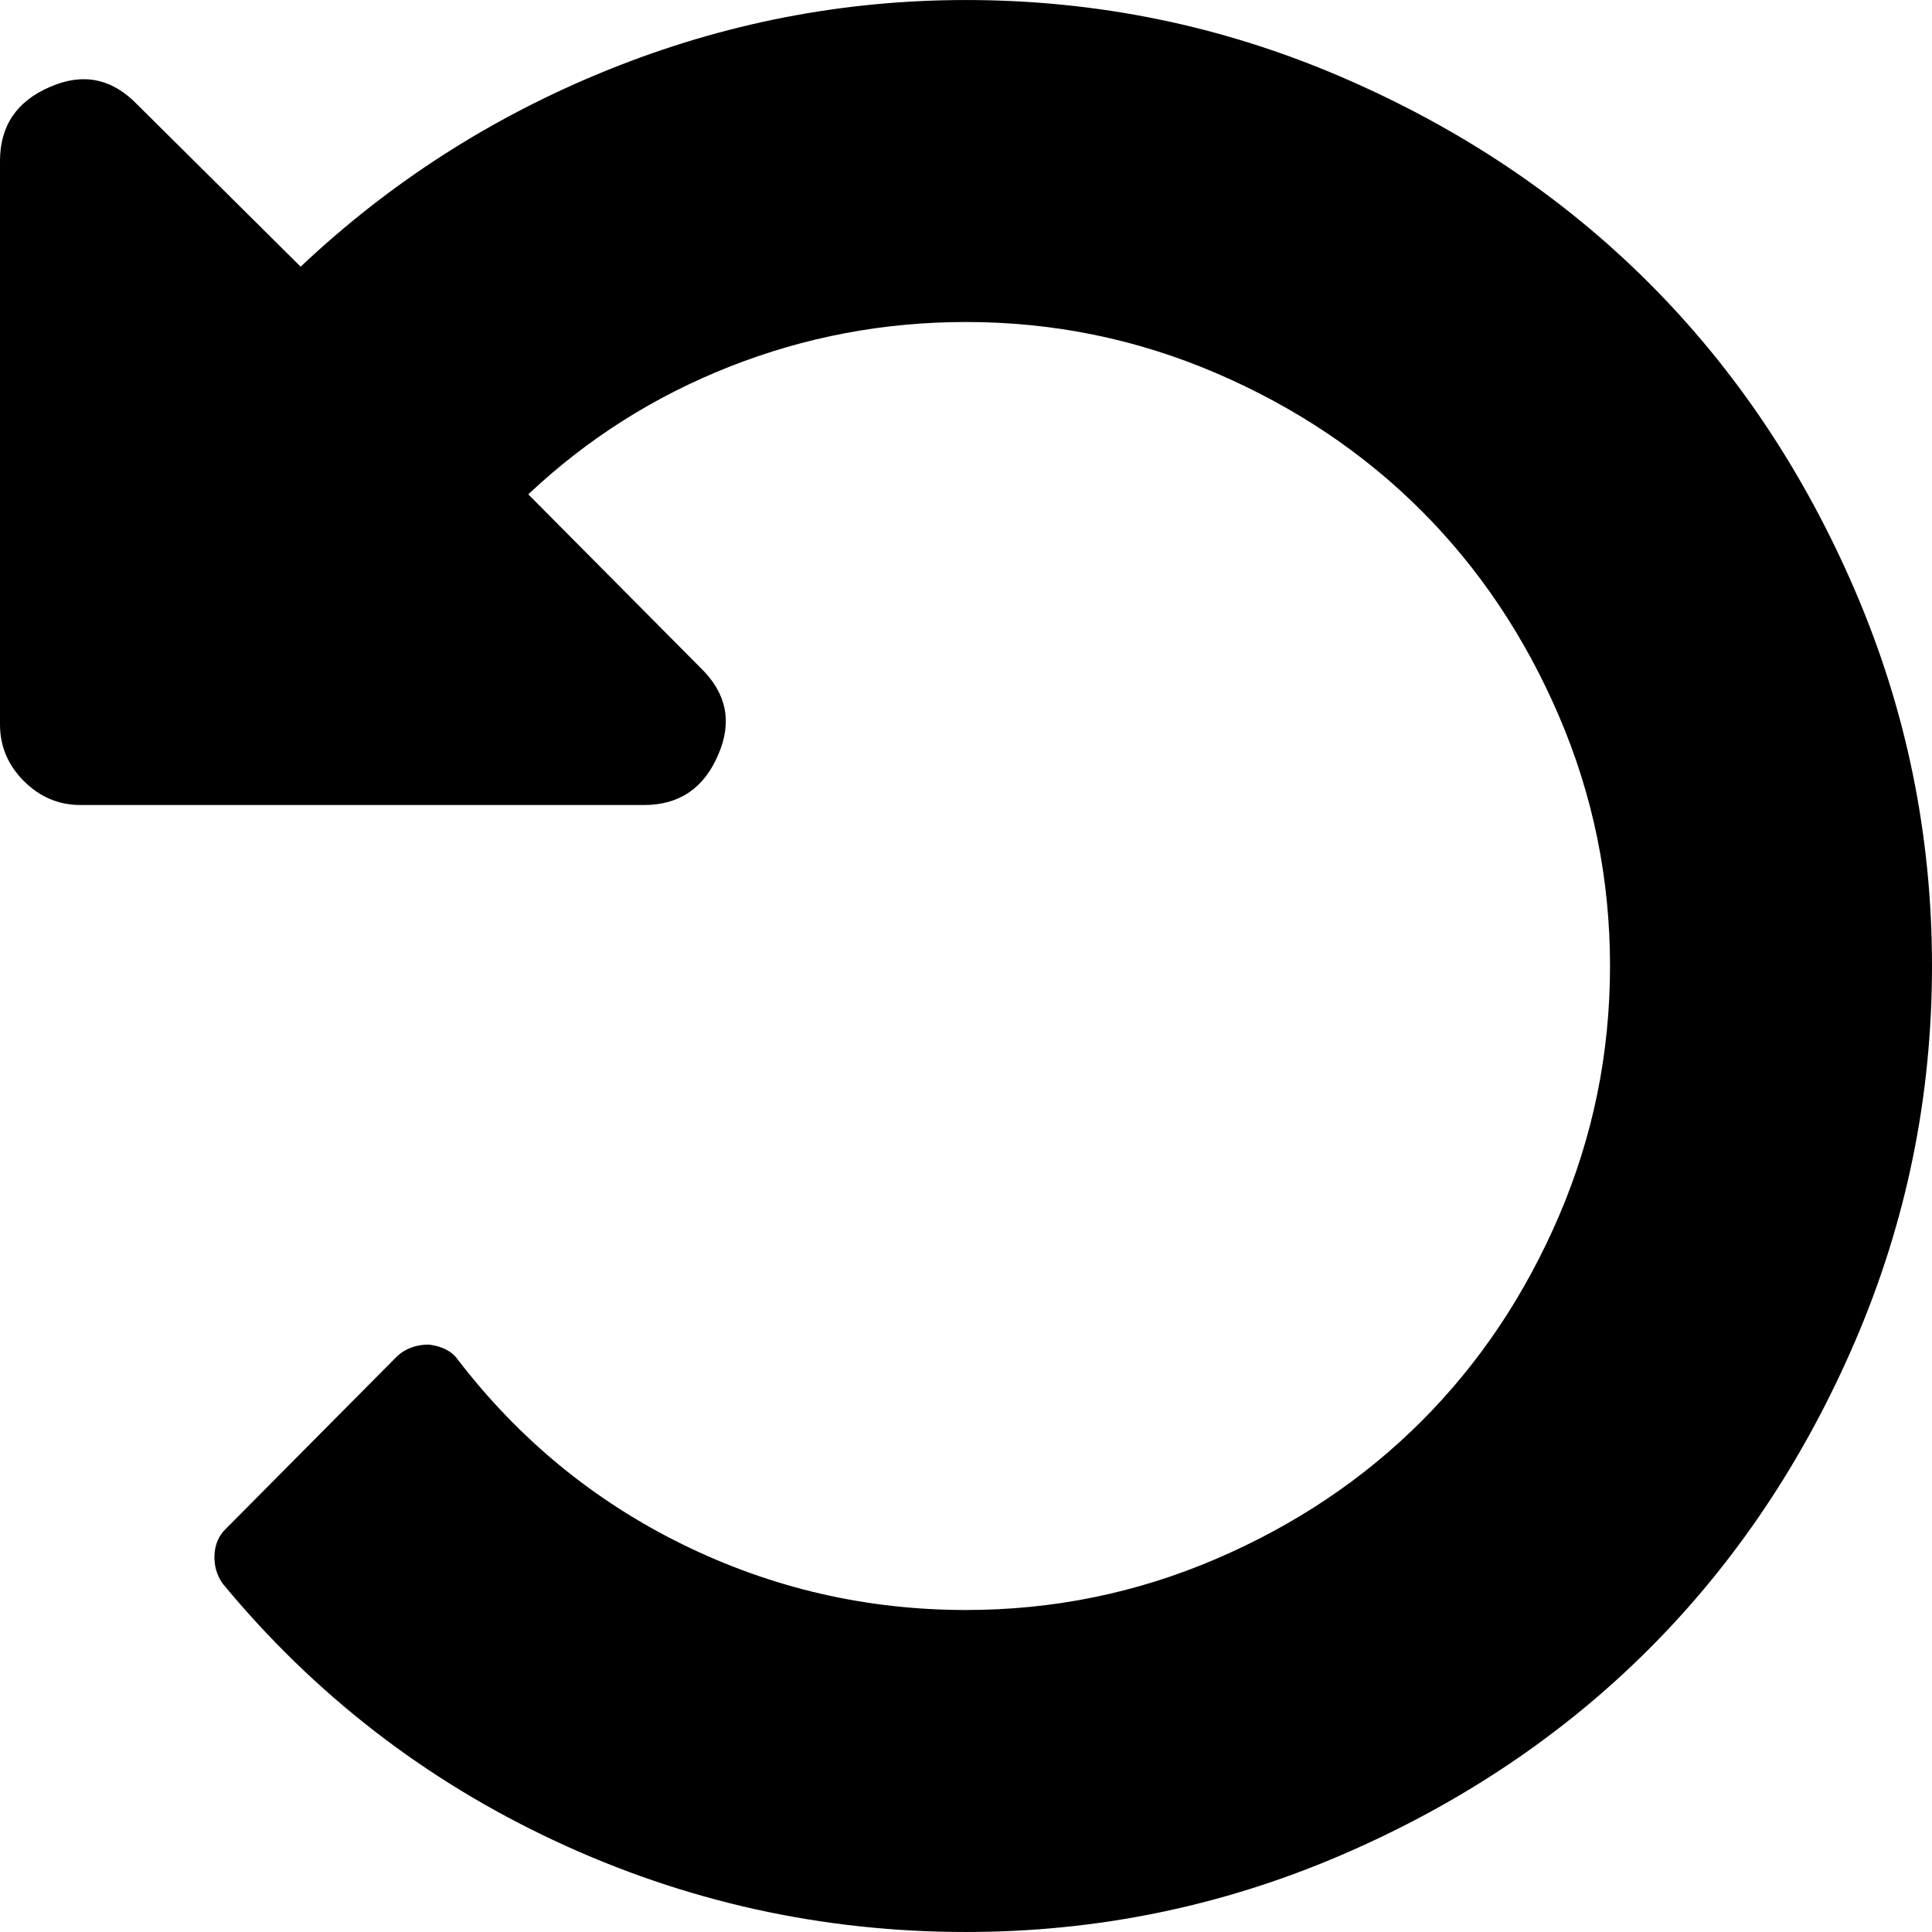
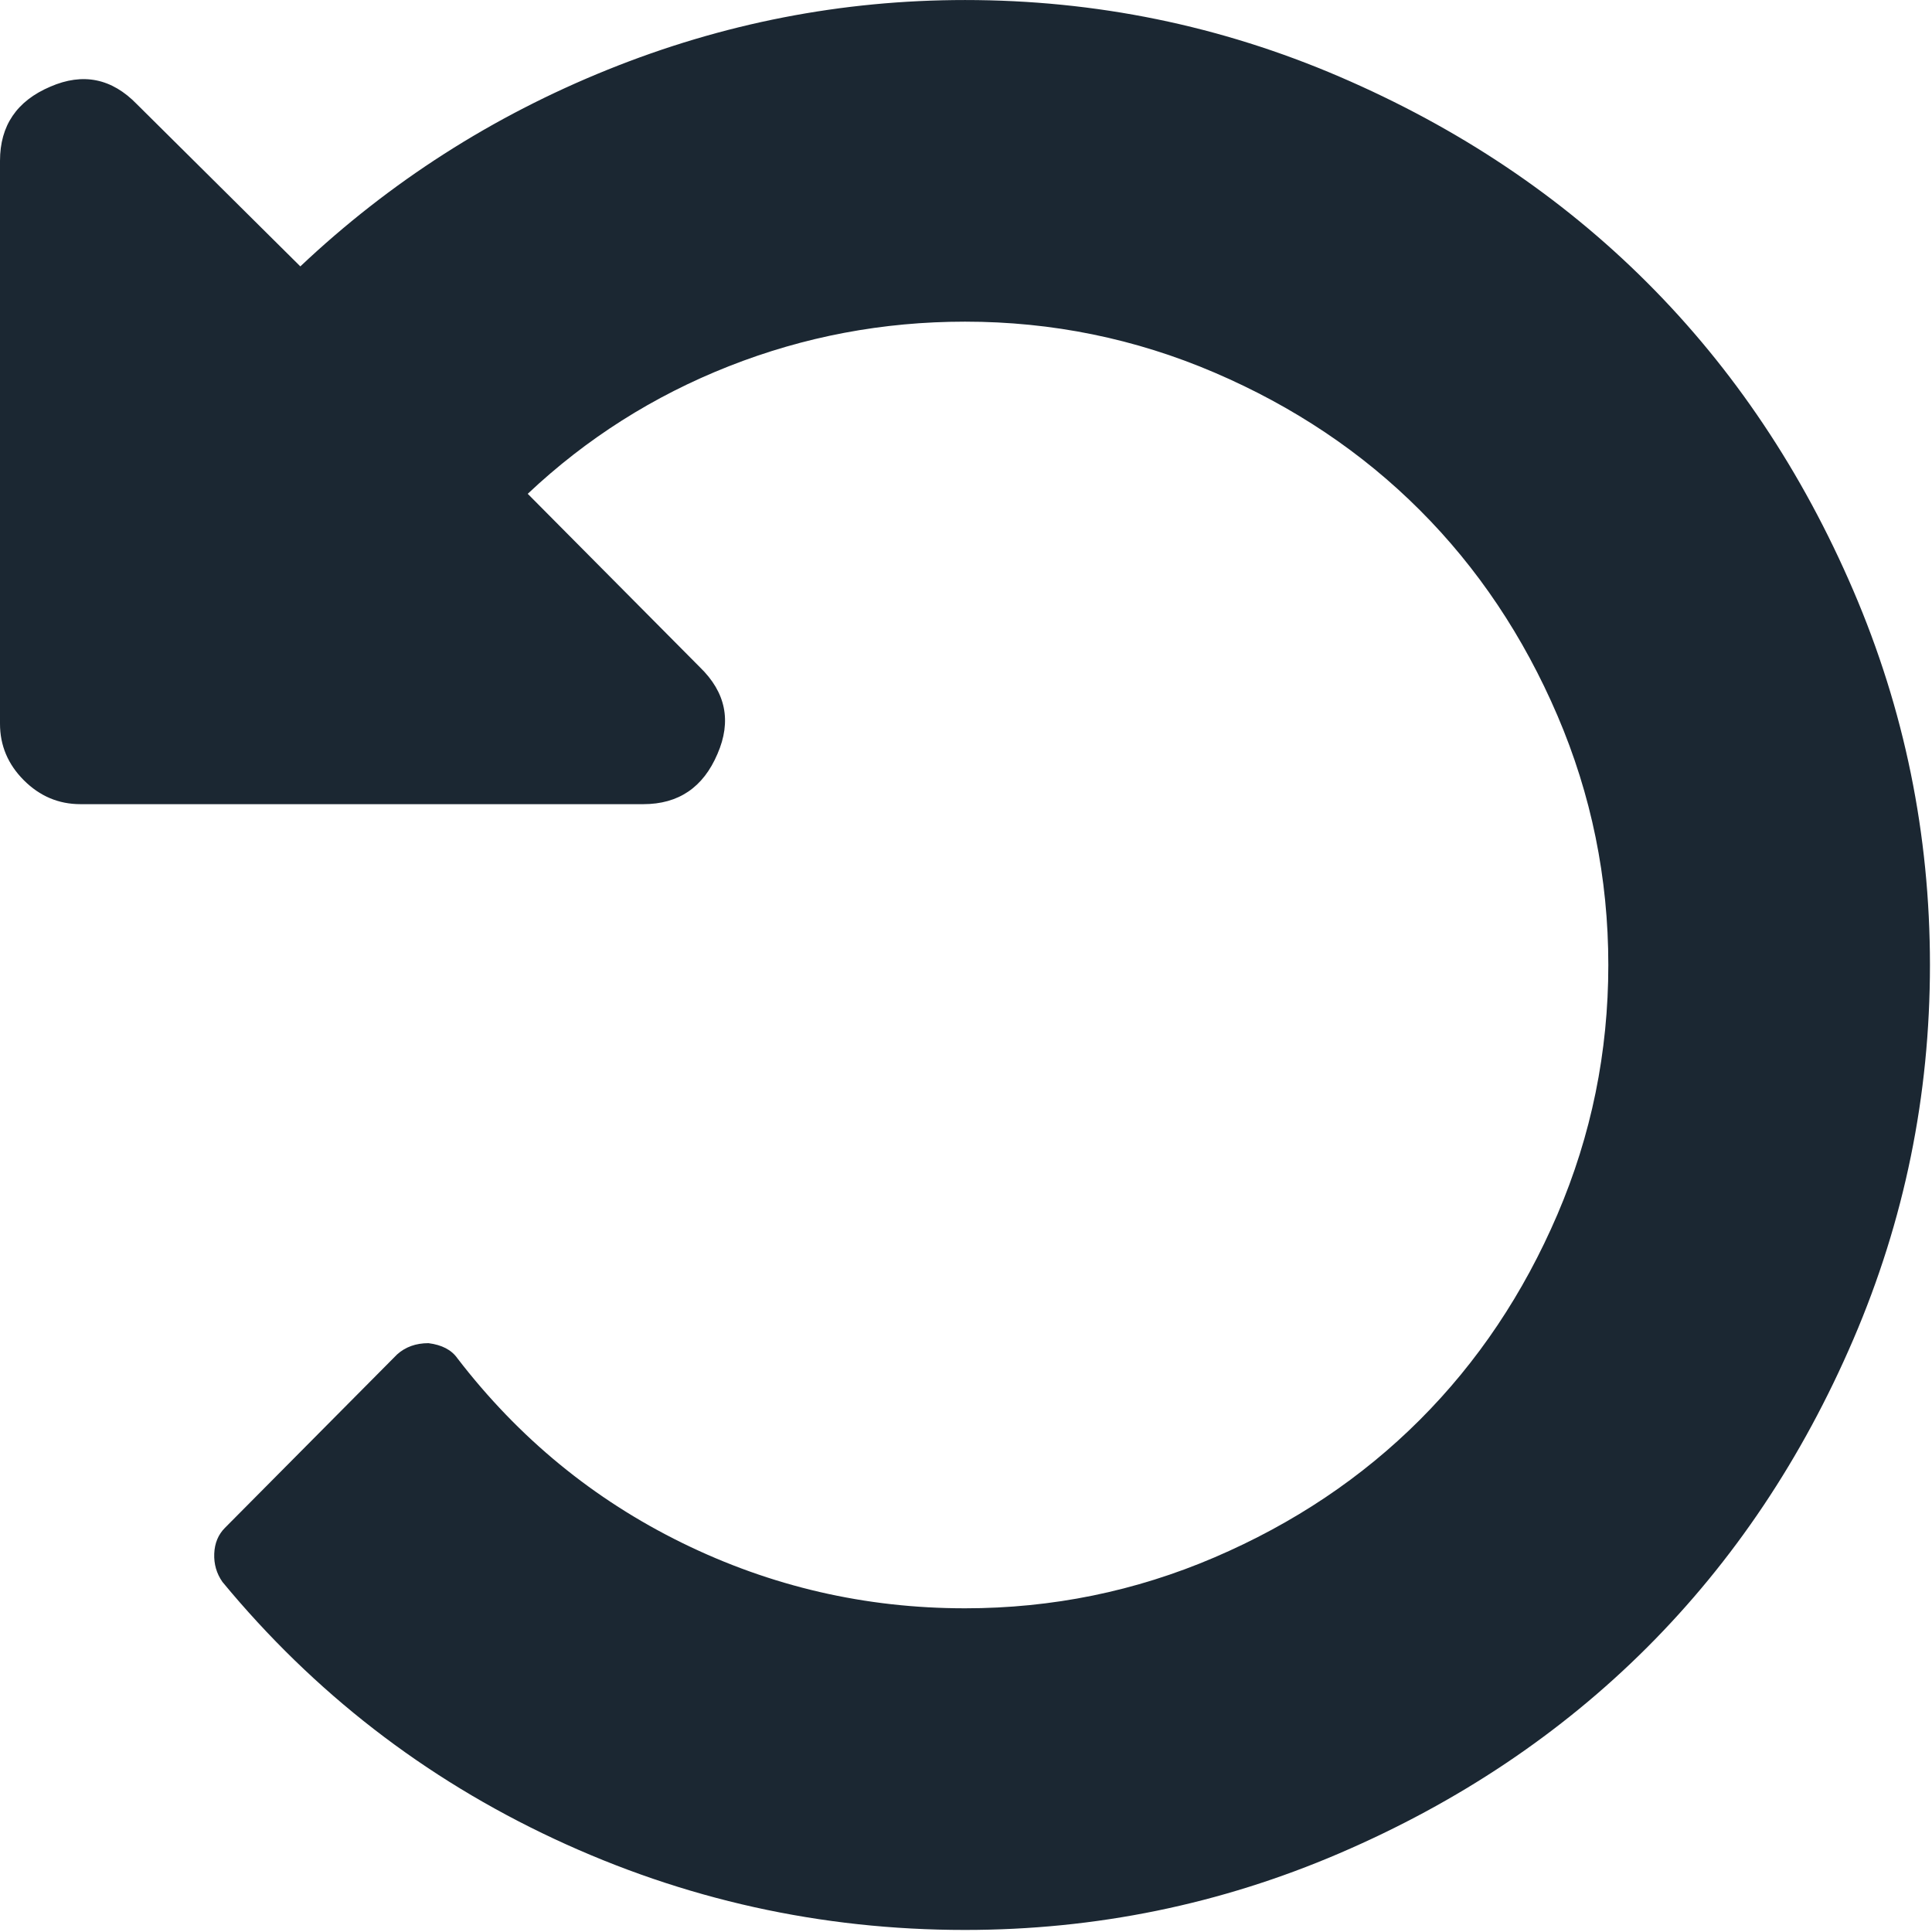
- <svg xmlns="http://www.w3.org/2000/svg" version="1.1" id="Capa_1" x="0px" y="0px" width="438.536px" height="438.536px" viewBox="0 0 438.536 438.536" style="enable-background:new 0 0 438.536 438.536;" xml:space="preserve">
-   <g>
-     <path d="M421.125,134.191c-11.608-27.03-27.217-50.347-46.819-69.949C354.7,44.639,331.384,29.033,304.353,17.42   C277.325,5.807,248.969,0.005,219.275,0.005c-27.978,0-55.052,5.277-81.227,15.843C111.879,26.412,88.61,41.305,68.243,60.531   l-37.12-36.835c-5.711-5.901-12.275-7.232-19.701-3.999C3.807,22.937,0,28.554,0,36.547v127.907c0,4.948,1.809,9.231,5.426,12.847   c3.619,3.617,7.902,5.426,12.85,5.426h127.907c7.996,0,13.61-3.807,16.846-11.421c3.234-7.423,1.903-13.988-3.999-19.701   l-39.115-39.398c13.328-12.563,28.553-22.222,45.683-28.98c17.131-6.757,35.021-10.138,53.675-10.138   c19.793,0,38.687,3.858,56.674,11.563c17.99,7.71,33.544,18.131,46.679,31.265c13.134,13.131,23.555,28.69,31.265,46.679   c7.703,17.987,11.56,36.875,11.56,56.674c0,19.798-3.856,38.686-11.56,56.672c-7.71,17.987-18.131,33.544-31.265,46.679   c-13.135,13.134-28.695,23.558-46.679,31.265c-17.987,7.707-36.881,11.561-56.674,11.561c-22.651,0-44.064-4.949-64.241-14.843   c-20.174-9.894-37.209-23.883-51.104-41.973c-1.331-1.902-3.521-3.046-6.567-3.429c-2.856,0-5.236,0.855-7.139,2.566   l-39.114,39.402c-1.521,1.53-2.33,3.478-2.426,5.853c-0.094,2.385,0.527,4.524,1.858,6.427   c20.749,25.125,45.871,44.587,75.373,58.382c29.502,13.798,60.625,20.701,93.362,20.701c29.694,0,58.05-5.808,85.078-17.416   c27.031-11.607,50.34-27.22,69.949-46.821c19.605-19.609,35.211-42.921,46.822-69.949s17.411-55.392,17.411-85.08   C438.536,189.569,432.732,161.22,421.125,134.191z" />
-   </g>
-   <g>
- </g>
-   <g>
- </g>
-   <g>
- </g>
-   <g>
- </g>
-   <g>
- </g>
-   <g>
- </g>
-   <g>
- </g>
-   <g>
- </g>
-   <g>
- </g>
-   <g>
- </g>
-   <g>
- </g>
-   <g>
- </g>
-   <g>
- </g>
-   <g>
- </g>
-   <g>
- </g>
+ <svg xmlns="http://www.w3.org/2000/svg" width="439" height="439" viewBox="0 0 439 439" fill="none">
+   <path d="M421.125 134.191C409.517 107.161 393.908 83.844 374.306 64.242C354.7 44.639 331.384 29.033 304.353 17.42C277.325 5.807 248.969 0.005 219.275 0.005C191.297 0.005 164.223 5.282 138.048 15.848C111.879 26.412 88.61 41.305 68.243 60.531L31.123 23.696C25.412 17.795 18.848 16.464 11.422 19.697C3.807 22.937 0 28.554 0 36.547V164.454C0 169.402 1.809 173.685 5.426 177.301C9.045 180.918 13.328 182.727 18.276 182.727H146.183C154.179 182.727 159.793 178.92 163.029 171.306C166.263 163.883 164.932 157.318 159.03 151.605L119.915 112.207C133.243 99.644 148.468 89.985 165.598 83.227C182.729 76.47 200.619 73.089 219.273 73.089C239.066 73.089 257.96 76.947 275.947 84.652C293.937 92.362 309.491 102.783 322.626 115.917C335.76 129.048 346.181 144.607 353.891 162.596C361.594 180.583 365.451 199.471 365.451 219.27C365.451 239.068 361.595 257.956 353.891 275.942C346.181 293.929 335.76 309.486 322.626 322.621C309.491 335.755 293.931 346.179 275.947 353.886C257.96 361.593 239.066 365.447 219.273 365.447C196.622 365.447 175.209 360.498 155.032 350.604C134.858 340.71 117.823 326.721 103.928 308.631C102.597 306.729 100.407 305.585 97.361 305.202C94.505 305.202 92.125 306.057 90.222 307.768L51.108 347.17C49.587 348.7 48.778 350.648 48.682 353.023C48.588 355.408 49.209 357.547 50.54 359.45C71.289 384.575 96.411 404.037 125.913 417.832C155.415 431.63 186.538 438.533 219.275 438.533C248.969 438.533 277.325 432.725 304.353 421.117C331.384 409.51 354.693 393.897 374.302 374.296C393.907 354.687 409.513 331.375 421.124 304.347C432.735 277.319 438.535 248.955 438.535 219.267C438.536 189.569 432.732 161.22 421.125 134.191Z" fill="#1B2732" />
</svg>
